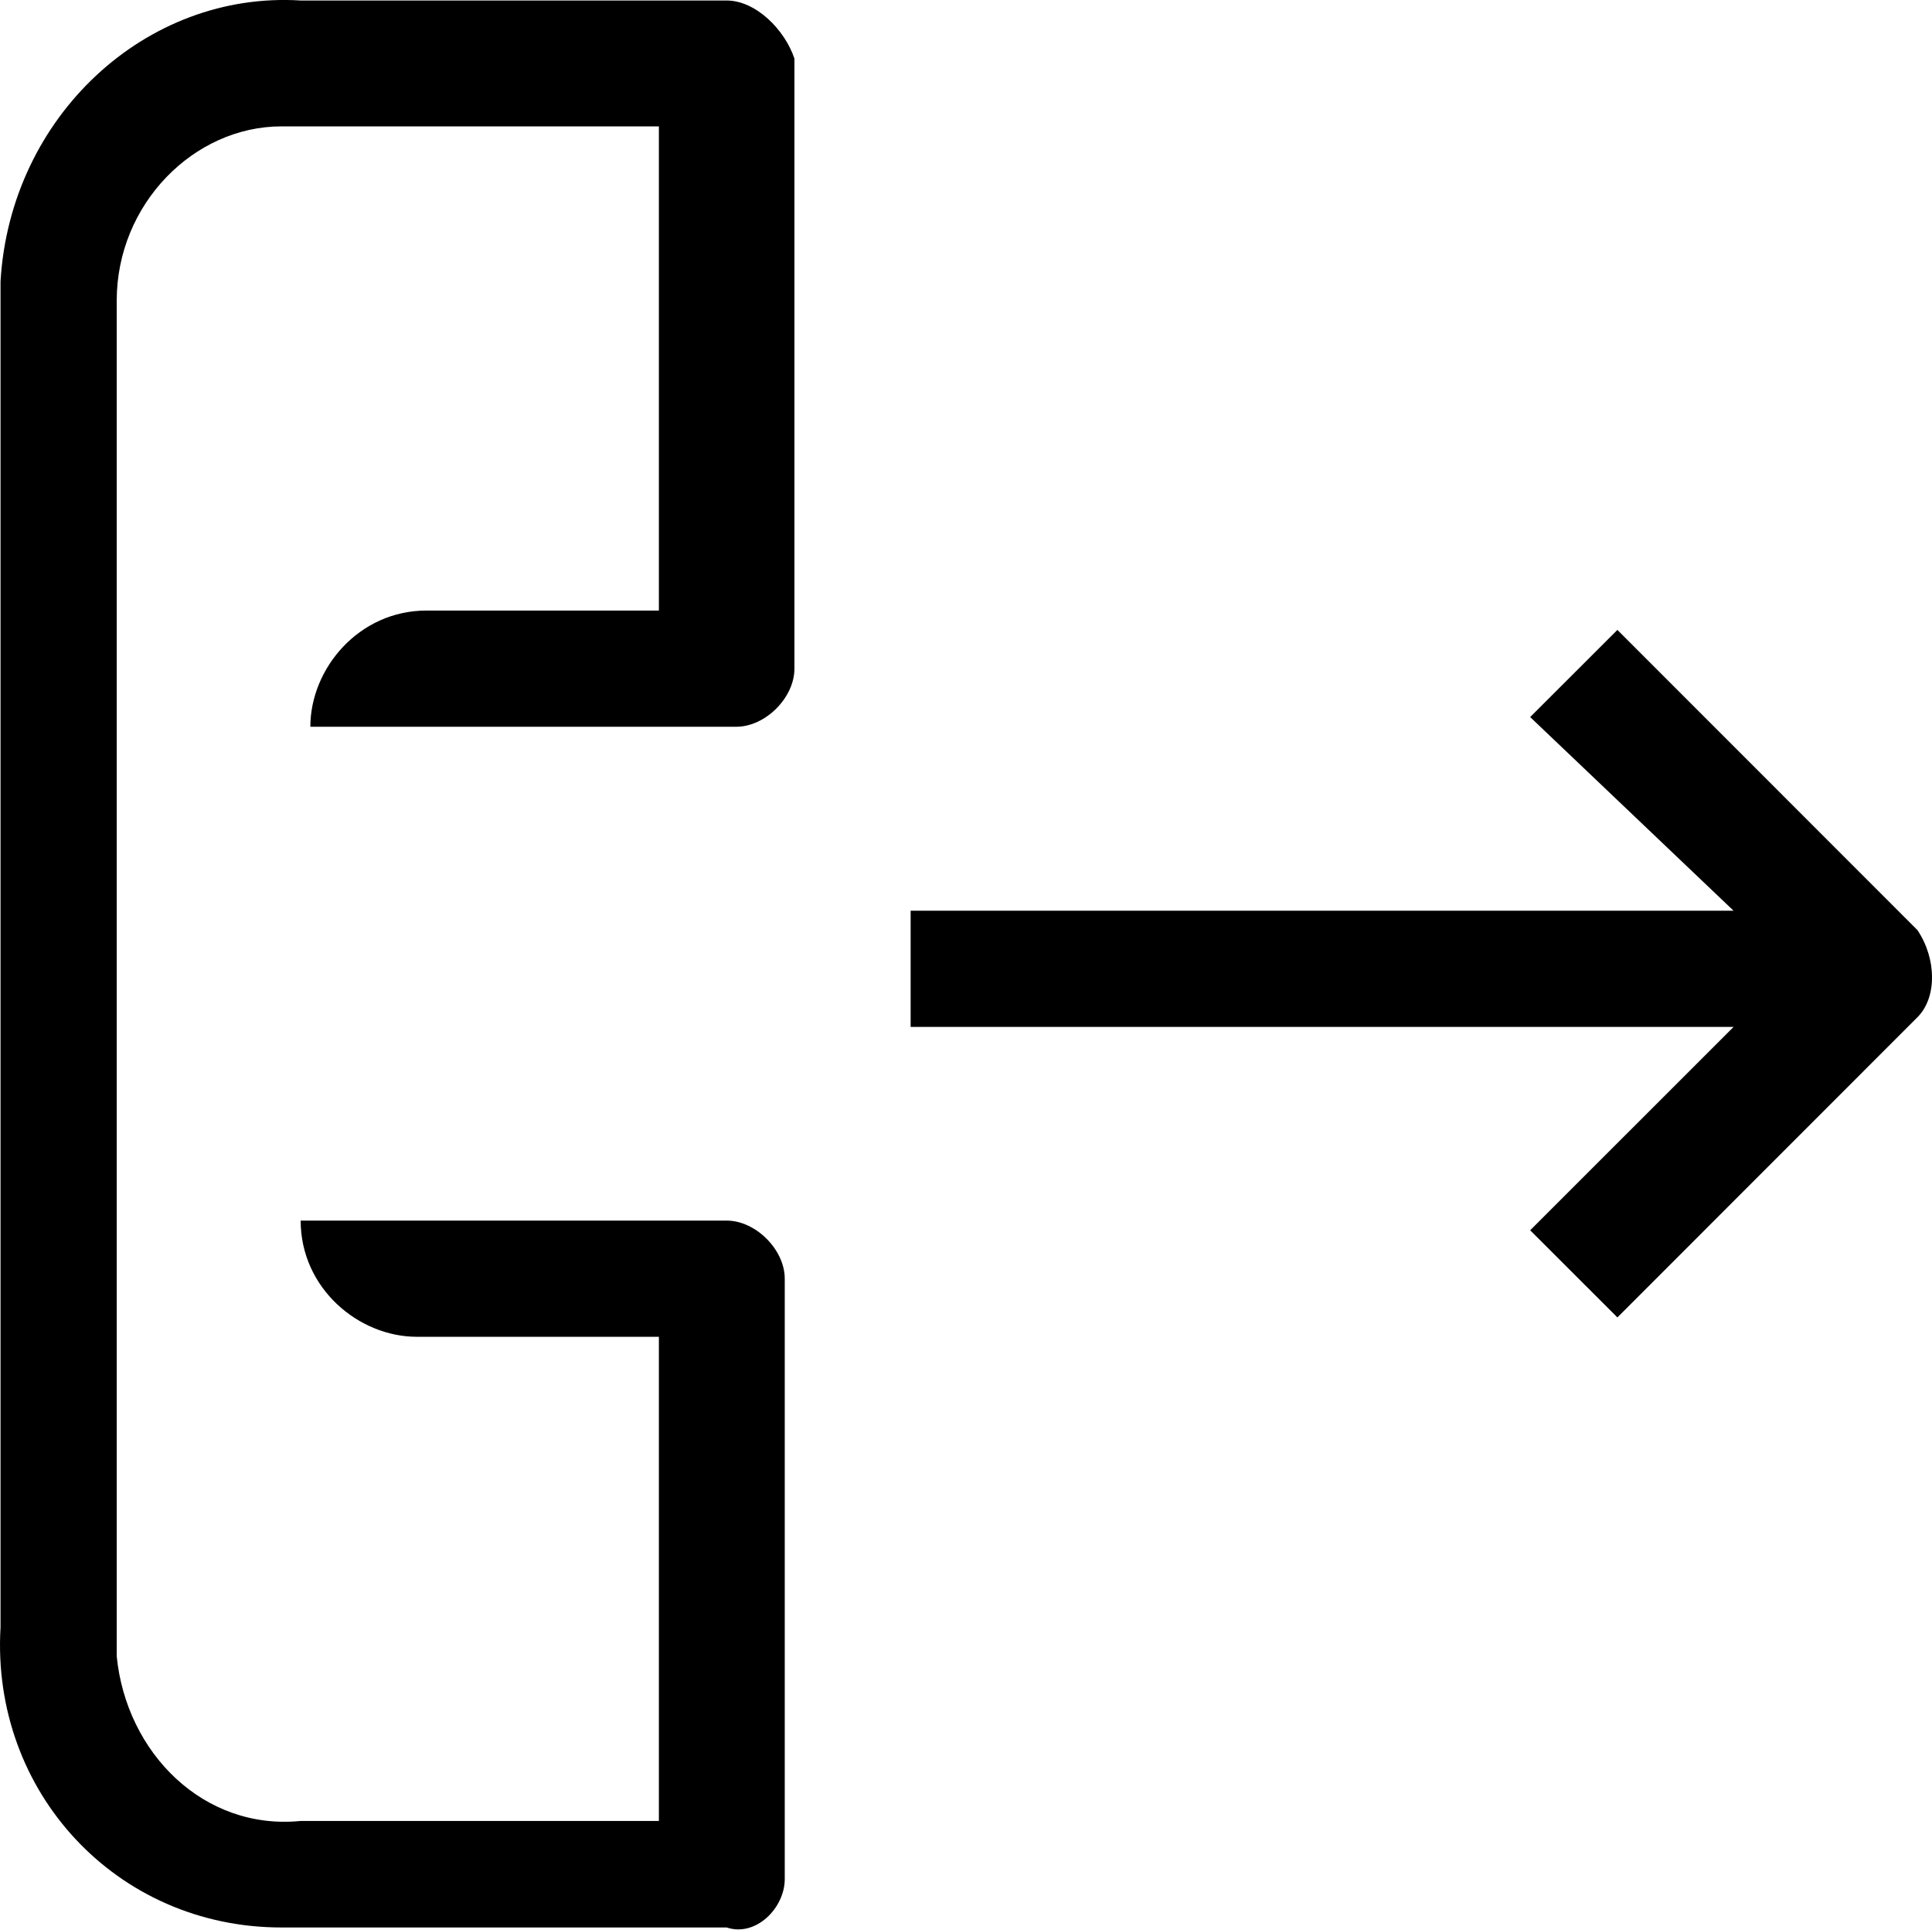
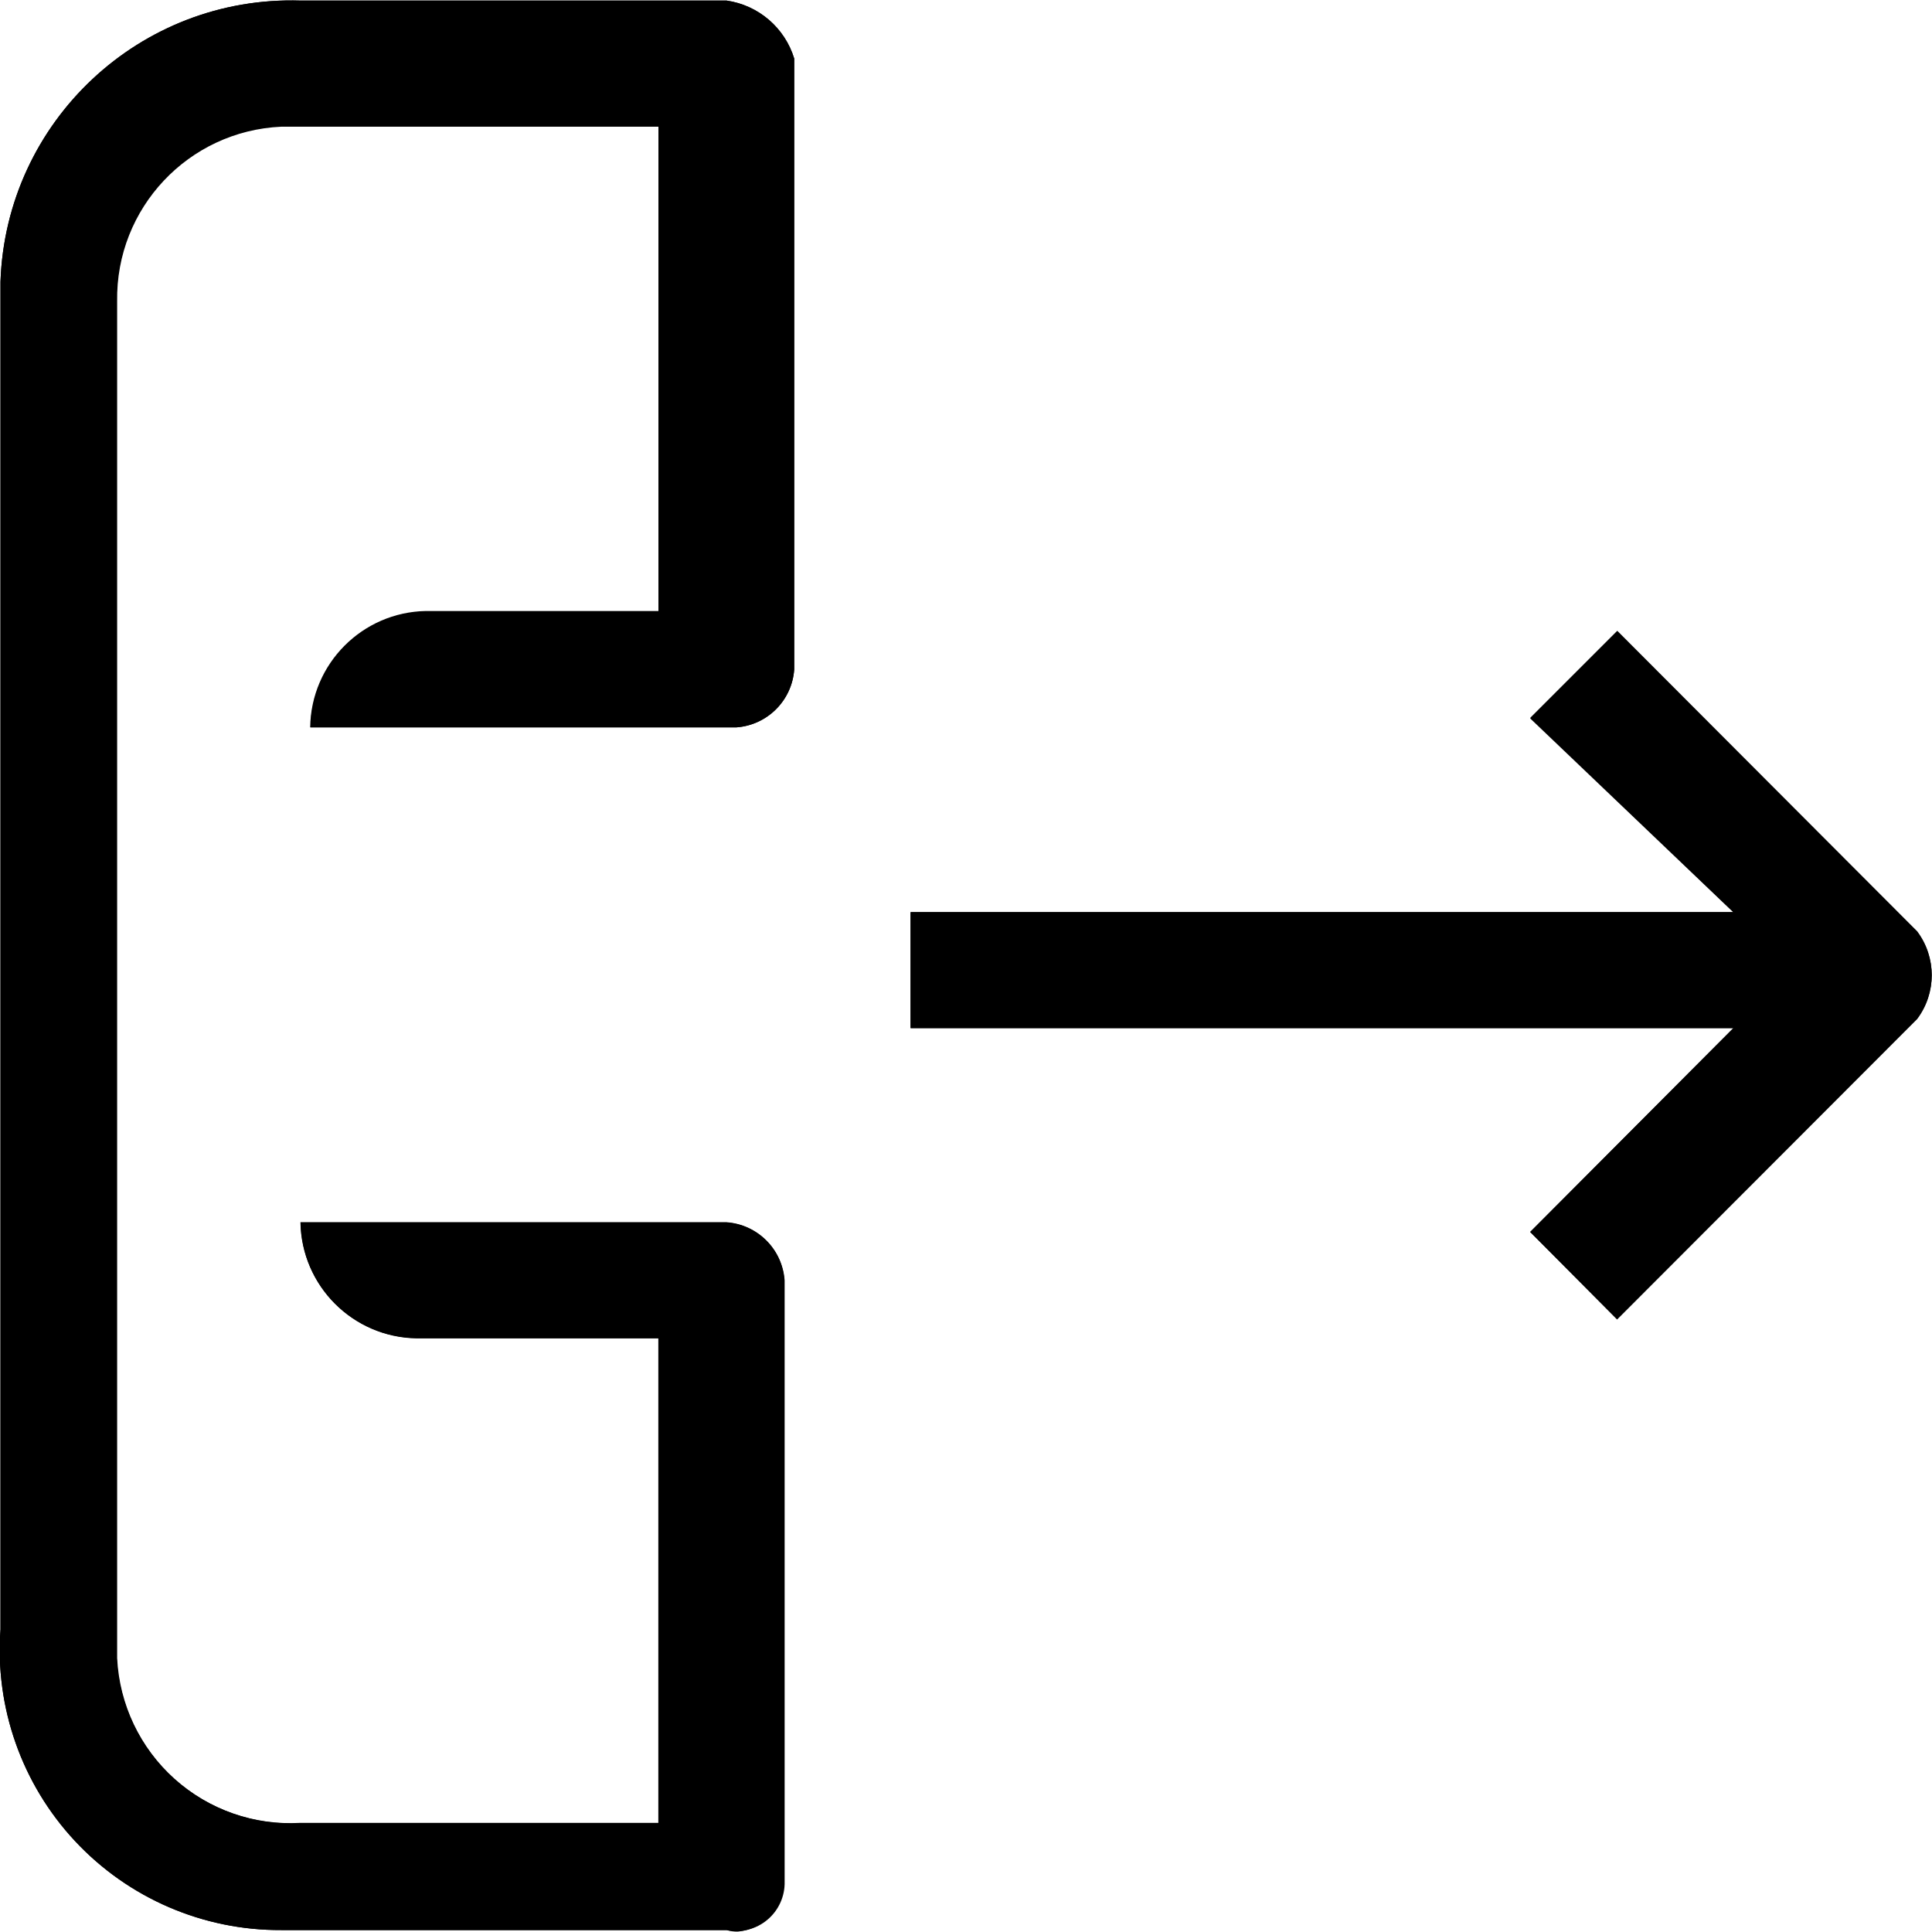
- <svg xmlns="http://www.w3.org/2000/svg" viewBox="0 0 26.607 26.567" height="26.567" width="26.607" xml:space="preserve" id="svg2" version="1.1">
-   <defs id="defs6">
-     <clipPath id="clipPath18" clipPathUnits="userSpaceOnUse">
-       <path id="path16" d="M 0,19.925 H 19.955 V 0 H 0 Z" />
-     </clipPath>
-   </defs>
-   <g transform="matrix(1.333333,0,0,-1.333333,0,26.56667)" id="g10">
-     <g id="g12">
-       <g clip-path="url(#clipPath18)" id="g14">
-         <g transform="translate(17.9058,10.5198)" id="g20">
-           <path id="path22" d="M 0,0 H -8.5 V -1.2 H 0 l -2.101,-2.1 0.901,-0.9 3.099,3.1 c 0.201,0.2 0.201,0.6 0,0.9 L -1.2,2.9 -2.101,2 Z" />
-         </g>
-         <g transform="translate(8.1055,0.5198)" id="g24">
-           <path id="path26" d="M 0,0 V 6.2 C 0,6.5 -0.3,6.8 -0.6,6.8 H -3.7 -5 c 0,-0.7 0.6,-1.2 1.2,-1.2 h 2.5 v -5 H -5 C -6,0.5 -6.8,1.3 -6.9,2.3 v 0.2 13.8 c 0,1 0.8,1.8 1.7,1.8 h 0.2 3.7 v -5 h -2.4 c -0.7,0 -1.2,-0.6 -1.2,-1.2 h 4.4 c 0.3,0 0.6,0.3 0.6,0.6 v 6.3 C 0,19.1 -0.3,19.4 -0.6,19.4 H -5 c -1.6,0.1 -3,-1.2 -3.1,-2.9 V 16.3 2.6 c -0.1,-1.701 1.2,-3.1 2.9,-3.1 H -5 -0.6 C -0.3,-0.601 0,-0.3 0,0" />
-         </g>
-       </g>
+ <svg xmlns="http://www.w3.org/2000/svg" width="20.006" height="20.006" viewBox="0 0 20.006 20.006">
+   <defs />
+   <g transform="translate(-266.995 -964.994)">
+     <g transform="translate(267 965)">
+       <path d="M17.945,9.438H9.424v1.2h8.521L15.84,12.751l.9.9,3.108-3.113a.75.75,0,0,0,0-.9L16.742,6.526l-.9.9Z" />
+       <path d="M8.12,19.478V13.253a.647.647,0,0,0-.6-.6H3.108a1.22,1.22,0,0,0,1.2,1.2H6.817v5.02H3.108a1.8,1.8,0,0,1-1.9-1.707V3.113a1.78,1.78,0,0,1,1.7-1.807h3.91v5.02H4.411a1.22,1.22,0,0,0-1.2,1.2H7.619a.647.647,0,0,0,.6-.6V.6a.86.86,0,0,0-.7-.6H3.108A3.015,3.015,0,0,0,0,2.912V16.868A2.9,2.9,0,0,0,2.907,19.98H7.519A.5.5,0,0,0,8.12,19.478Z" />
    </g>
+     <path d="M274.519,984.98h-4.612A2.9,2.9,0,0,1,267,981.868V967.911A3.015,3.015,0,0,1,270.108,965h4.411a.861.861,0,0,1,.7.6v6.326a.647.647,0,0,1-.6.6h-4.412a1.221,1.221,0,0,1,1.2-1.205h2.406V966.3h-3.91a1.78,1.78,0,0,0-1.7,1.807v14.057a1.8,1.8,0,0,0,1.9,1.706h3.709v-5.02h-2.506a1.22,1.22,0,0,1-1.2-1.2h4.411a.647.647,0,0,1,.6.6v6.225a.529.529,0,0,1-.482.521A.373.373,0,0,1,274.519,984.98Zm8.321-7.229,2.105-2.109h-8.521v-1.2h8.521l-2.105-2.009.9-.9,3.108,3.113a.75.75,0,0,1,0,.9l-3.108,3.112Z" />
  </g>
</svg>
